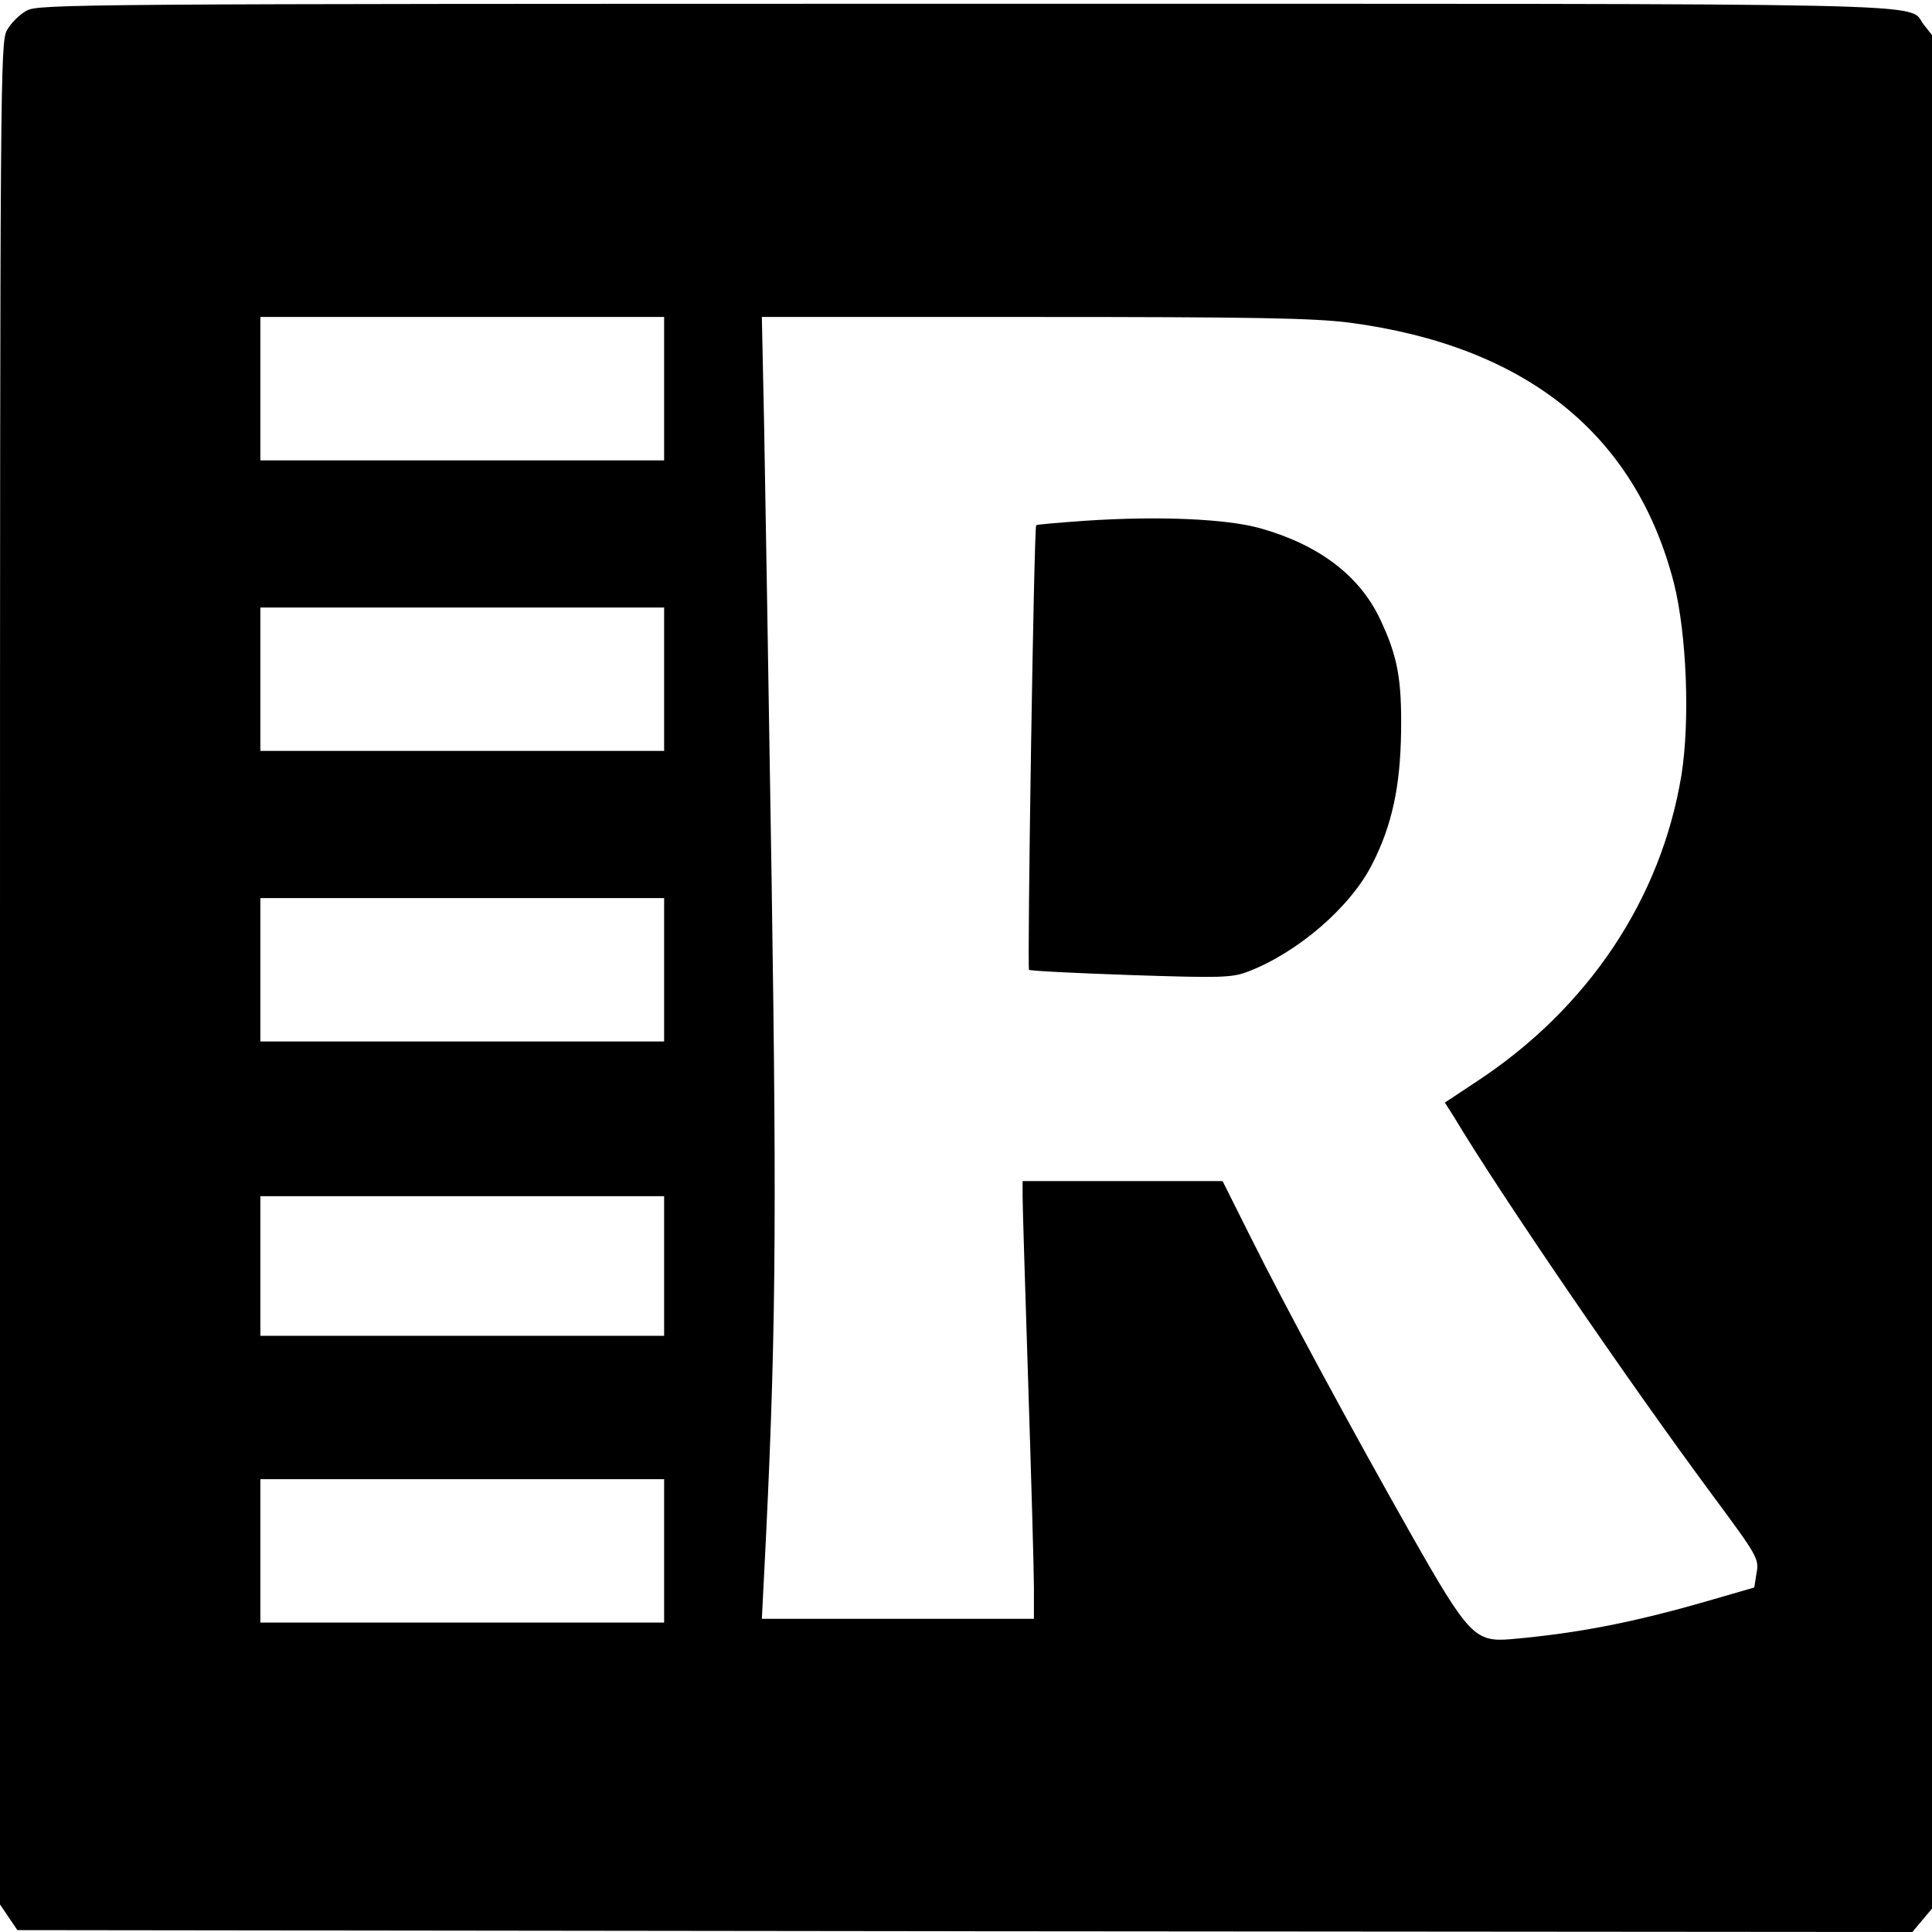
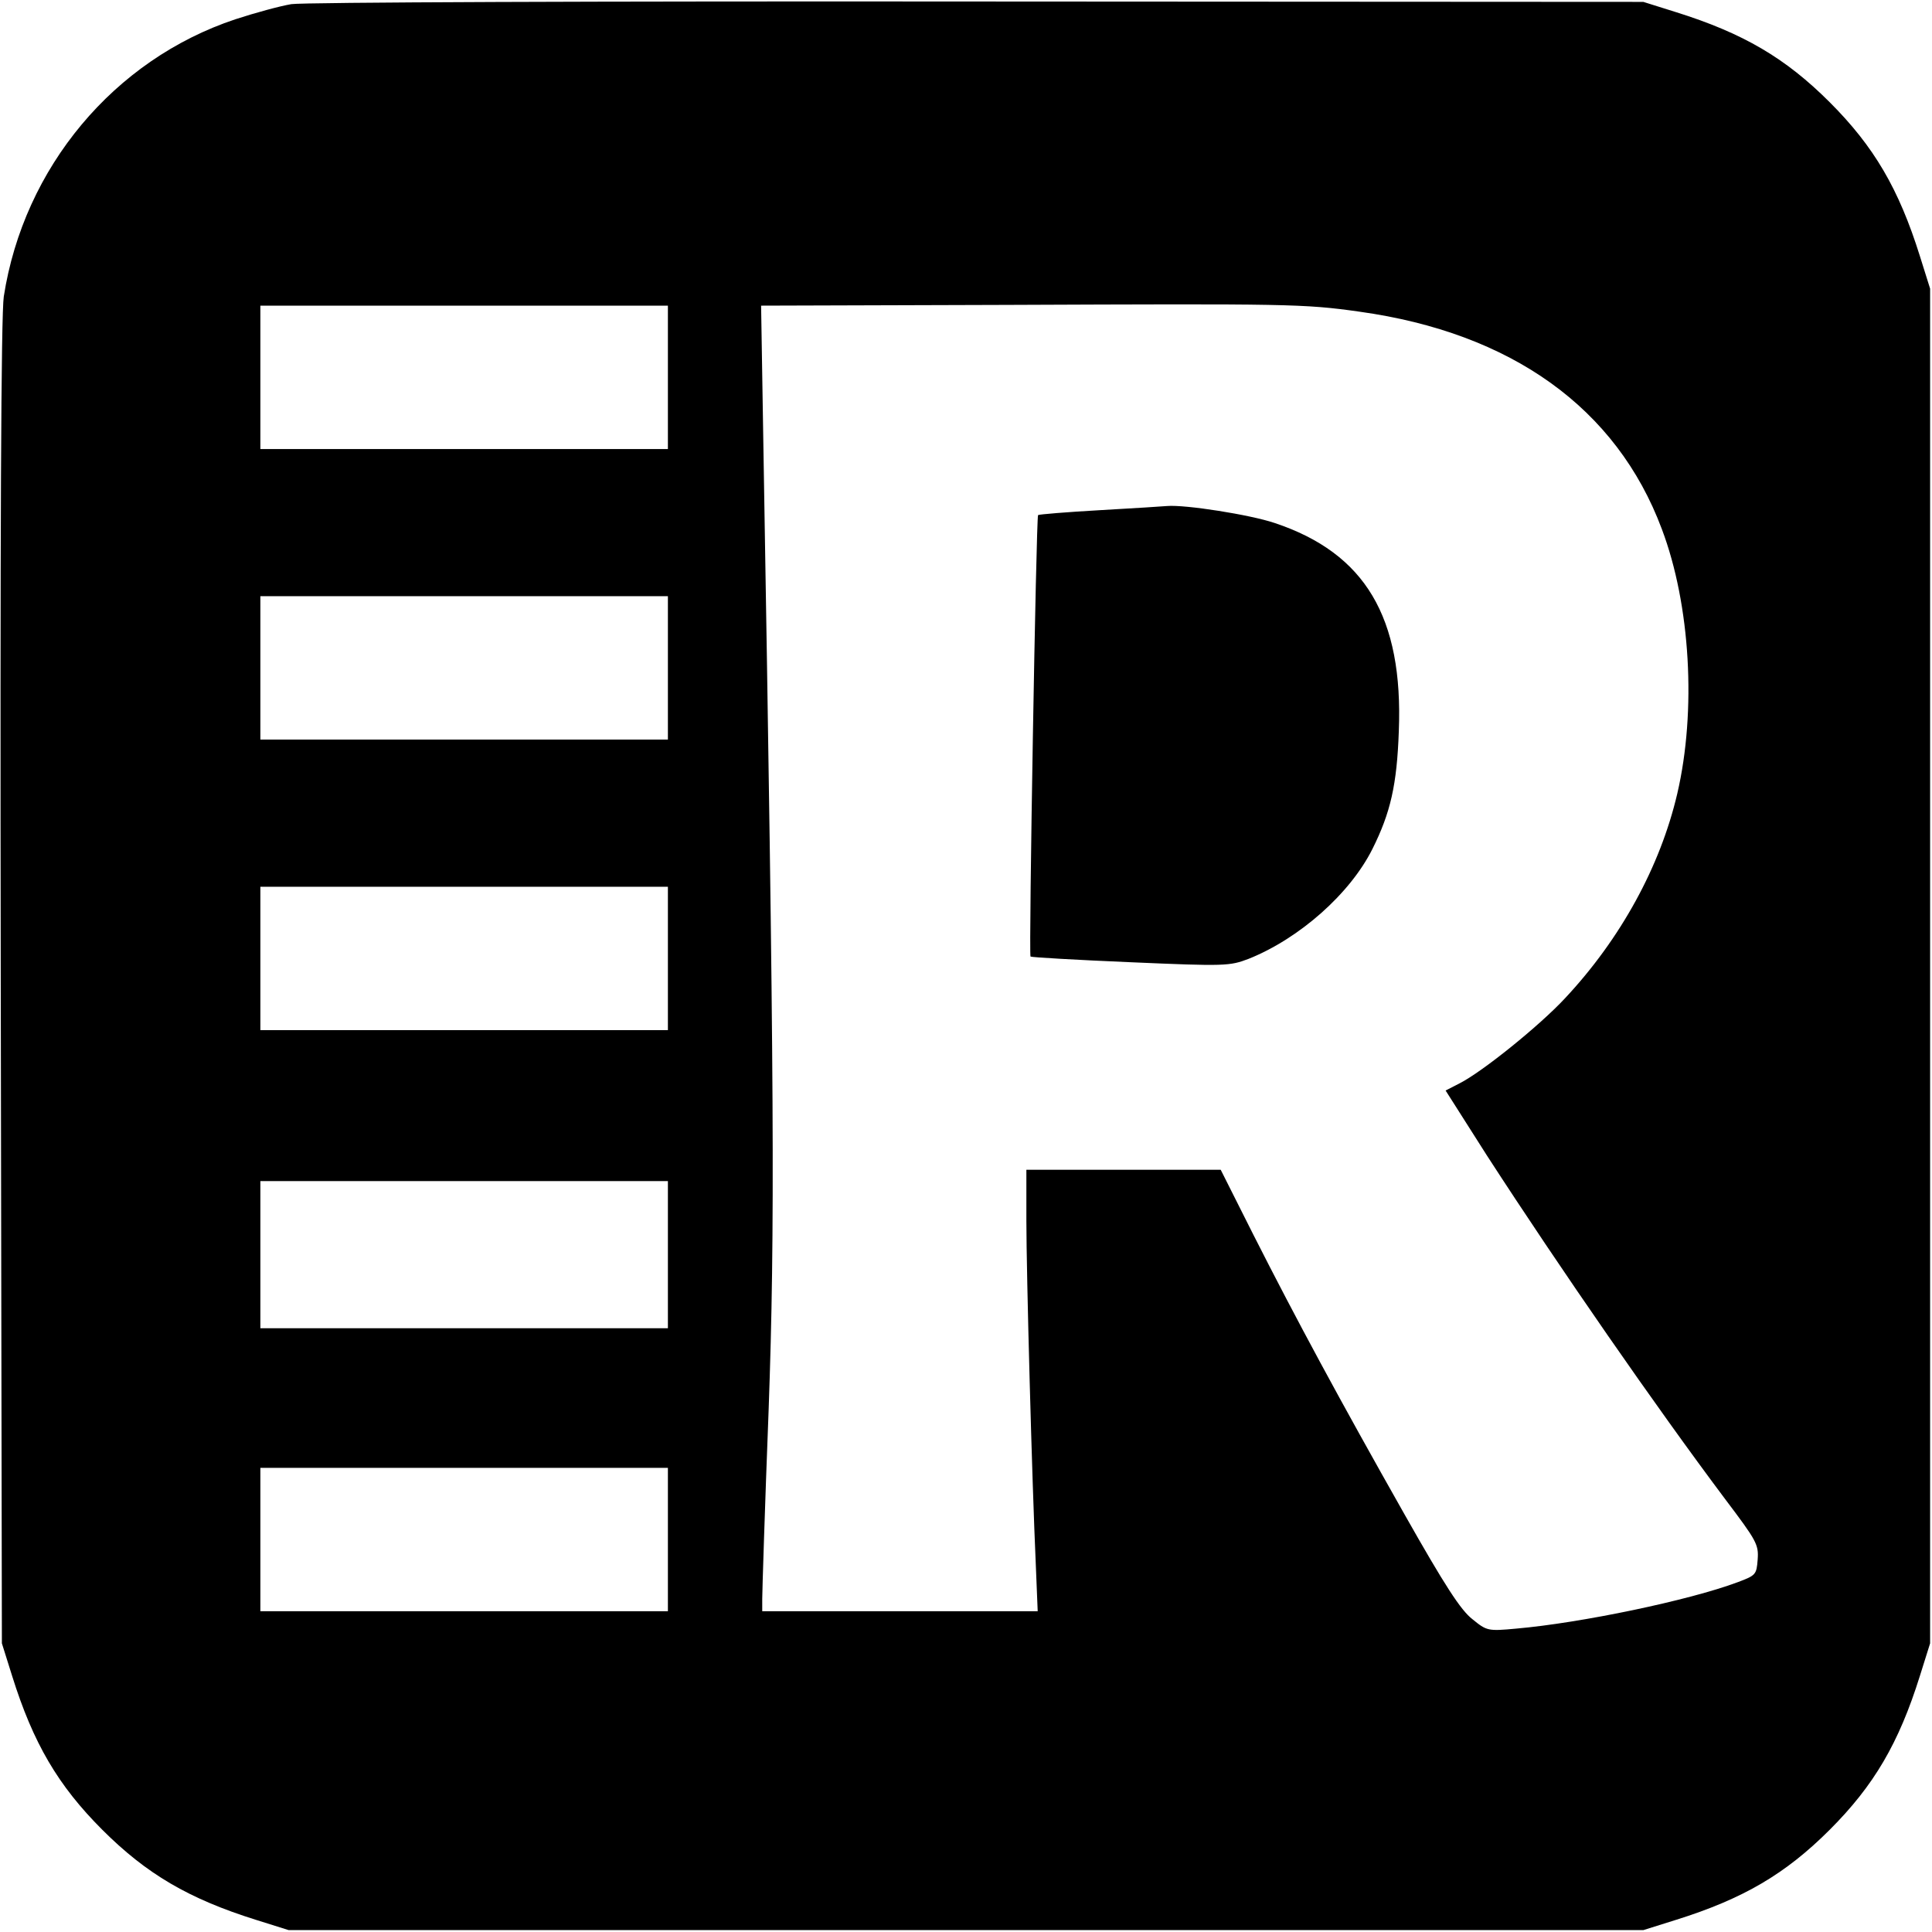
<svg xmlns="http://www.w3.org/2000/svg" version="1.0" width="512pt" height="512pt" viewBox="0 0 512 512" preserveAspectRatio="xMidYMid meet">
  <g transform="translate(0,512) scale(0.1,-0.1)" fill="#000000" stroke="none">
-     <path d="M71 5092 c-19 -10 -43 -34 -53 -53 -17 -32 -18 -130 -18 -2500 l0 -2466 23 -34 23 -34 2511 -3 2511 -2 26 31 26 31 0 2482 0 2483 -22 28 c-46 59 126 55 -2540 55 -2357 0 -2455 -1 -2487 -18z m1689 -1002 l0 -190 -535 0 -535 0 0 190 0 190 535 0 535 0 0 -190z m1816 175 c468 -62 758 -295 860 -690 34 -136 43 -365 20 -509 -54 -329 -248 -619 -544 -813 l-83 -55 23 -36 c125 -209 468 -710 686 -1004 120 -162 124 -169 117 -207 l-6 -38 -107 -31 c-209 -61 -357 -90 -538 -106 -95 -8 -112 9 -264 277 -153 270 -333 602 -429 795 l-71 142 -265 0 -265 0 0 -42 c0 -24 7 -248 15 -498 8 -250 15 -492 15 -537 l0 -83 -361 0 -360 0 6 118 c31 604 34 905 20 1830 -8 510 -17 1056 -20 1215 l-6 287 720 0 c591 0 741 -3 837 -15z m-1816 -945 l0 -190 -535 0 -535 0 0 190 0 190 535 0 535 0 0 -190z m0 -770 l0 -190 -535 0 -535 0 0 190 0 190 535 0 535 0 0 -190z m0 -785 l0 -185 -535 0 -535 0 0 185 0 185 535 0 535 0 0 -185z m0 -755 l0 -190 -535 0 -535 0 0 190 0 190 535 0 535 0 0 -190z" />
-     <path d="M2877 3740 c-71 -5 -130 -10 -131 -12 -6 -6 -24 -1173 -19 -1178 2 -3 124 -9 269 -14 242 -8 268 -7 311 9 133 51 273 172 330 286 52 102 74 205 76 349 2 140 -9 201 -56 300 -54 114 -161 196 -317 240 -89 25 -268 33 -463 20z" />
+     <path d="M772 5109 c-30 -5 -96 -23 -148 -40 -322 -107 -561 -393 -614 -735 -7 -47 -10 -616 -8 -1819 l3 -1750 27 -86 c56 -179 122 -291 239 -408 117 -117 229 -183 408 -239 l86 -27 1795 0 1795 0 86 27 c179 56 291 122 408 239 117 117 183 229 239 408 l27 86 0 1795 0 1795 -27 86 c-56 179 -122 291 -239 408 -117 117 -229 183 -408 239 l-86 27 -1765 1 c-1002 1 -1788 -2 -1818 -7z m2831 -815 c402 -56 681 -255 801 -576 76 -201 92 -482 41 -701 -45 -193 -150 -385 -298 -543 -67 -72 -218 -194 -279 -225 l-37 -19 110 -173 c193 -298 448 -666 631 -910 83 -110 89 -120 86 -160 -3 -40 -5 -42 -53 -60 -128 -48 -415 -108 -587 -123 -75 -7 -78 -6 -116 25 -31 24 -73 89 -180 278 -172 304 -286 515 -400 740 l-87 173 -257 0 -258 0 0 -135 c0 -138 15 -693 25 -912 l5 -123 -365 0 -365 0 0 33 c0 17 7 244 17 502 17 479 15 846 -14 2557 l-6 368 654 2 c743 3 784 3 932 -18z m-1833 -174 l0 -190 -540 0 -540 0 0 190 0 190 540 0 540 0 0 -190z m0 -770 l0 -190 -540 0 -540 0 0 190 0 190 540 0 540 0 0 -190z m0 -770 l0 -190 -540 0 -540 0 0 190 0 190 540 0 540 0 0 -190z m0 -785 l0 -195 -540 0 -540 0 0 195 0 195 540 0 540 0 0 -195z m0 -755 l0 -190 -540 0 -540 0 0 190 0 190 540 0 540 0 0 -190z" />
+     <path d="M2915 3768 c-88 -5 -161 -11 -164 -13 -5 -6 -25 -1164 -20 -1170 3 -2 122 -9 265 -15 252 -11 263 -10 313 9 135 54 269 173 328 291 48 96 65 170 70 312 12 302 -89 472 -329 552 -65 22 -237 49 -285 45 -10 -1 -90 -6 -178 -11z" />
  </g>
</svg>
